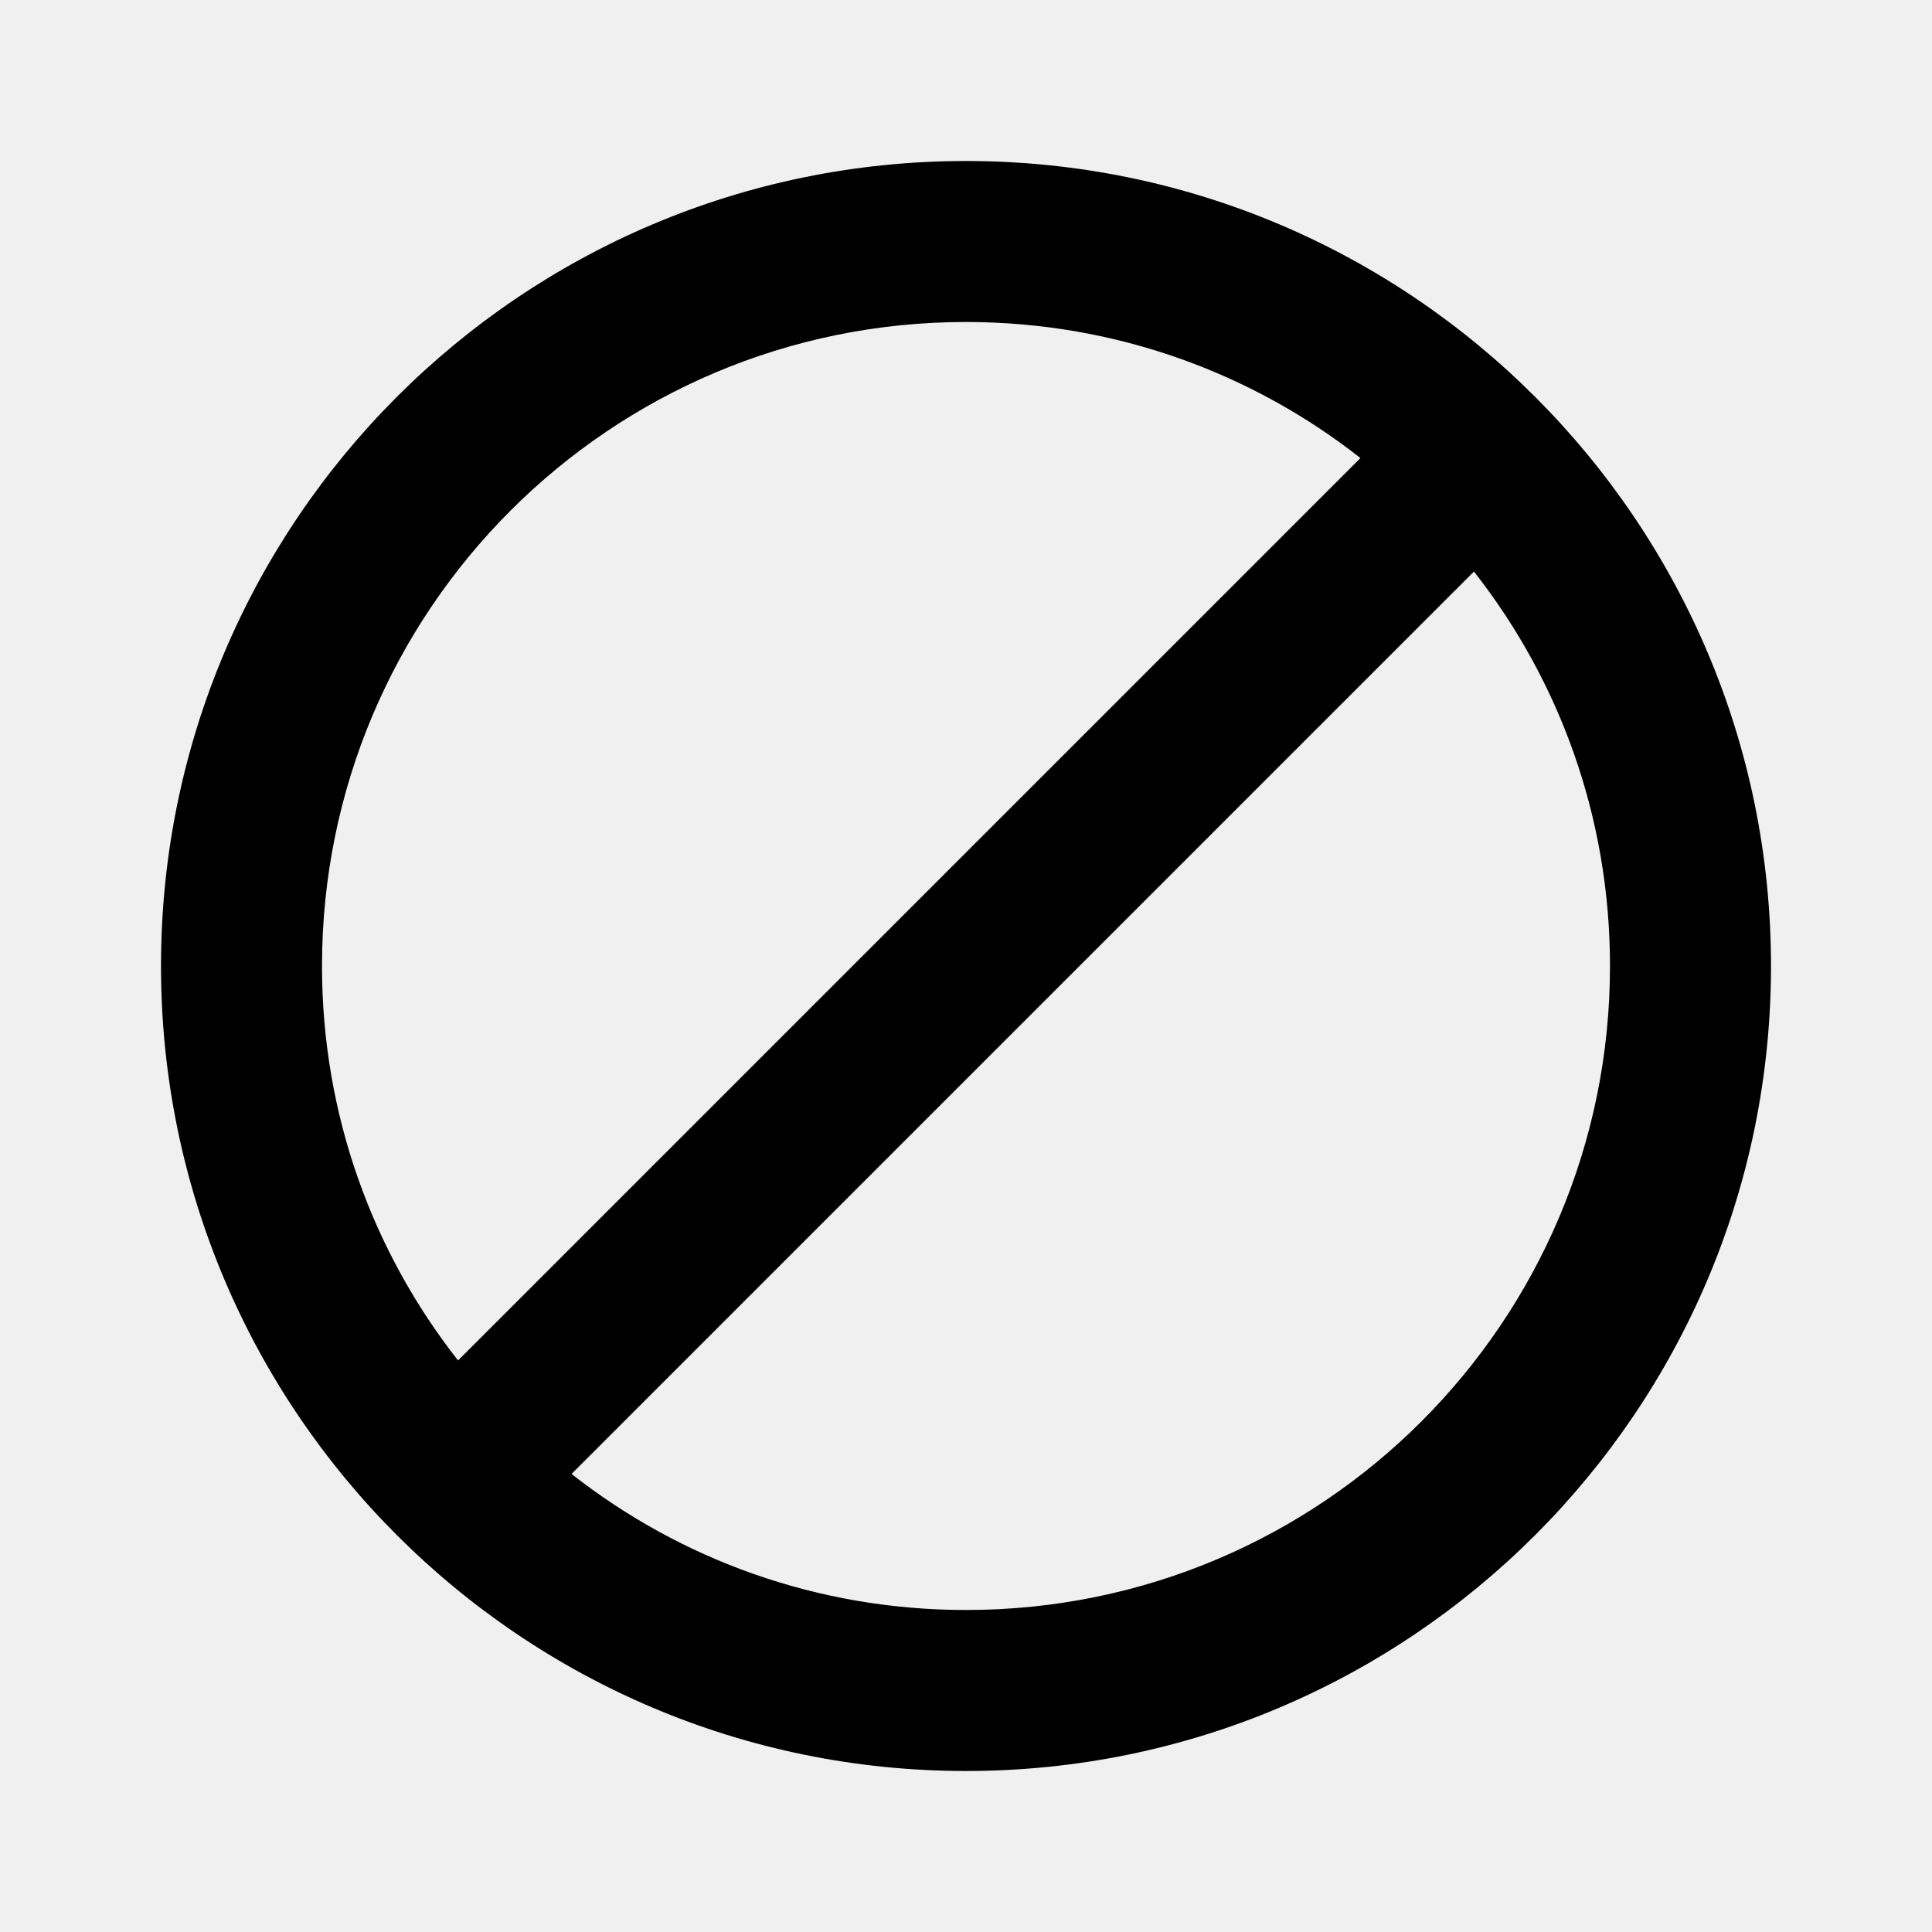
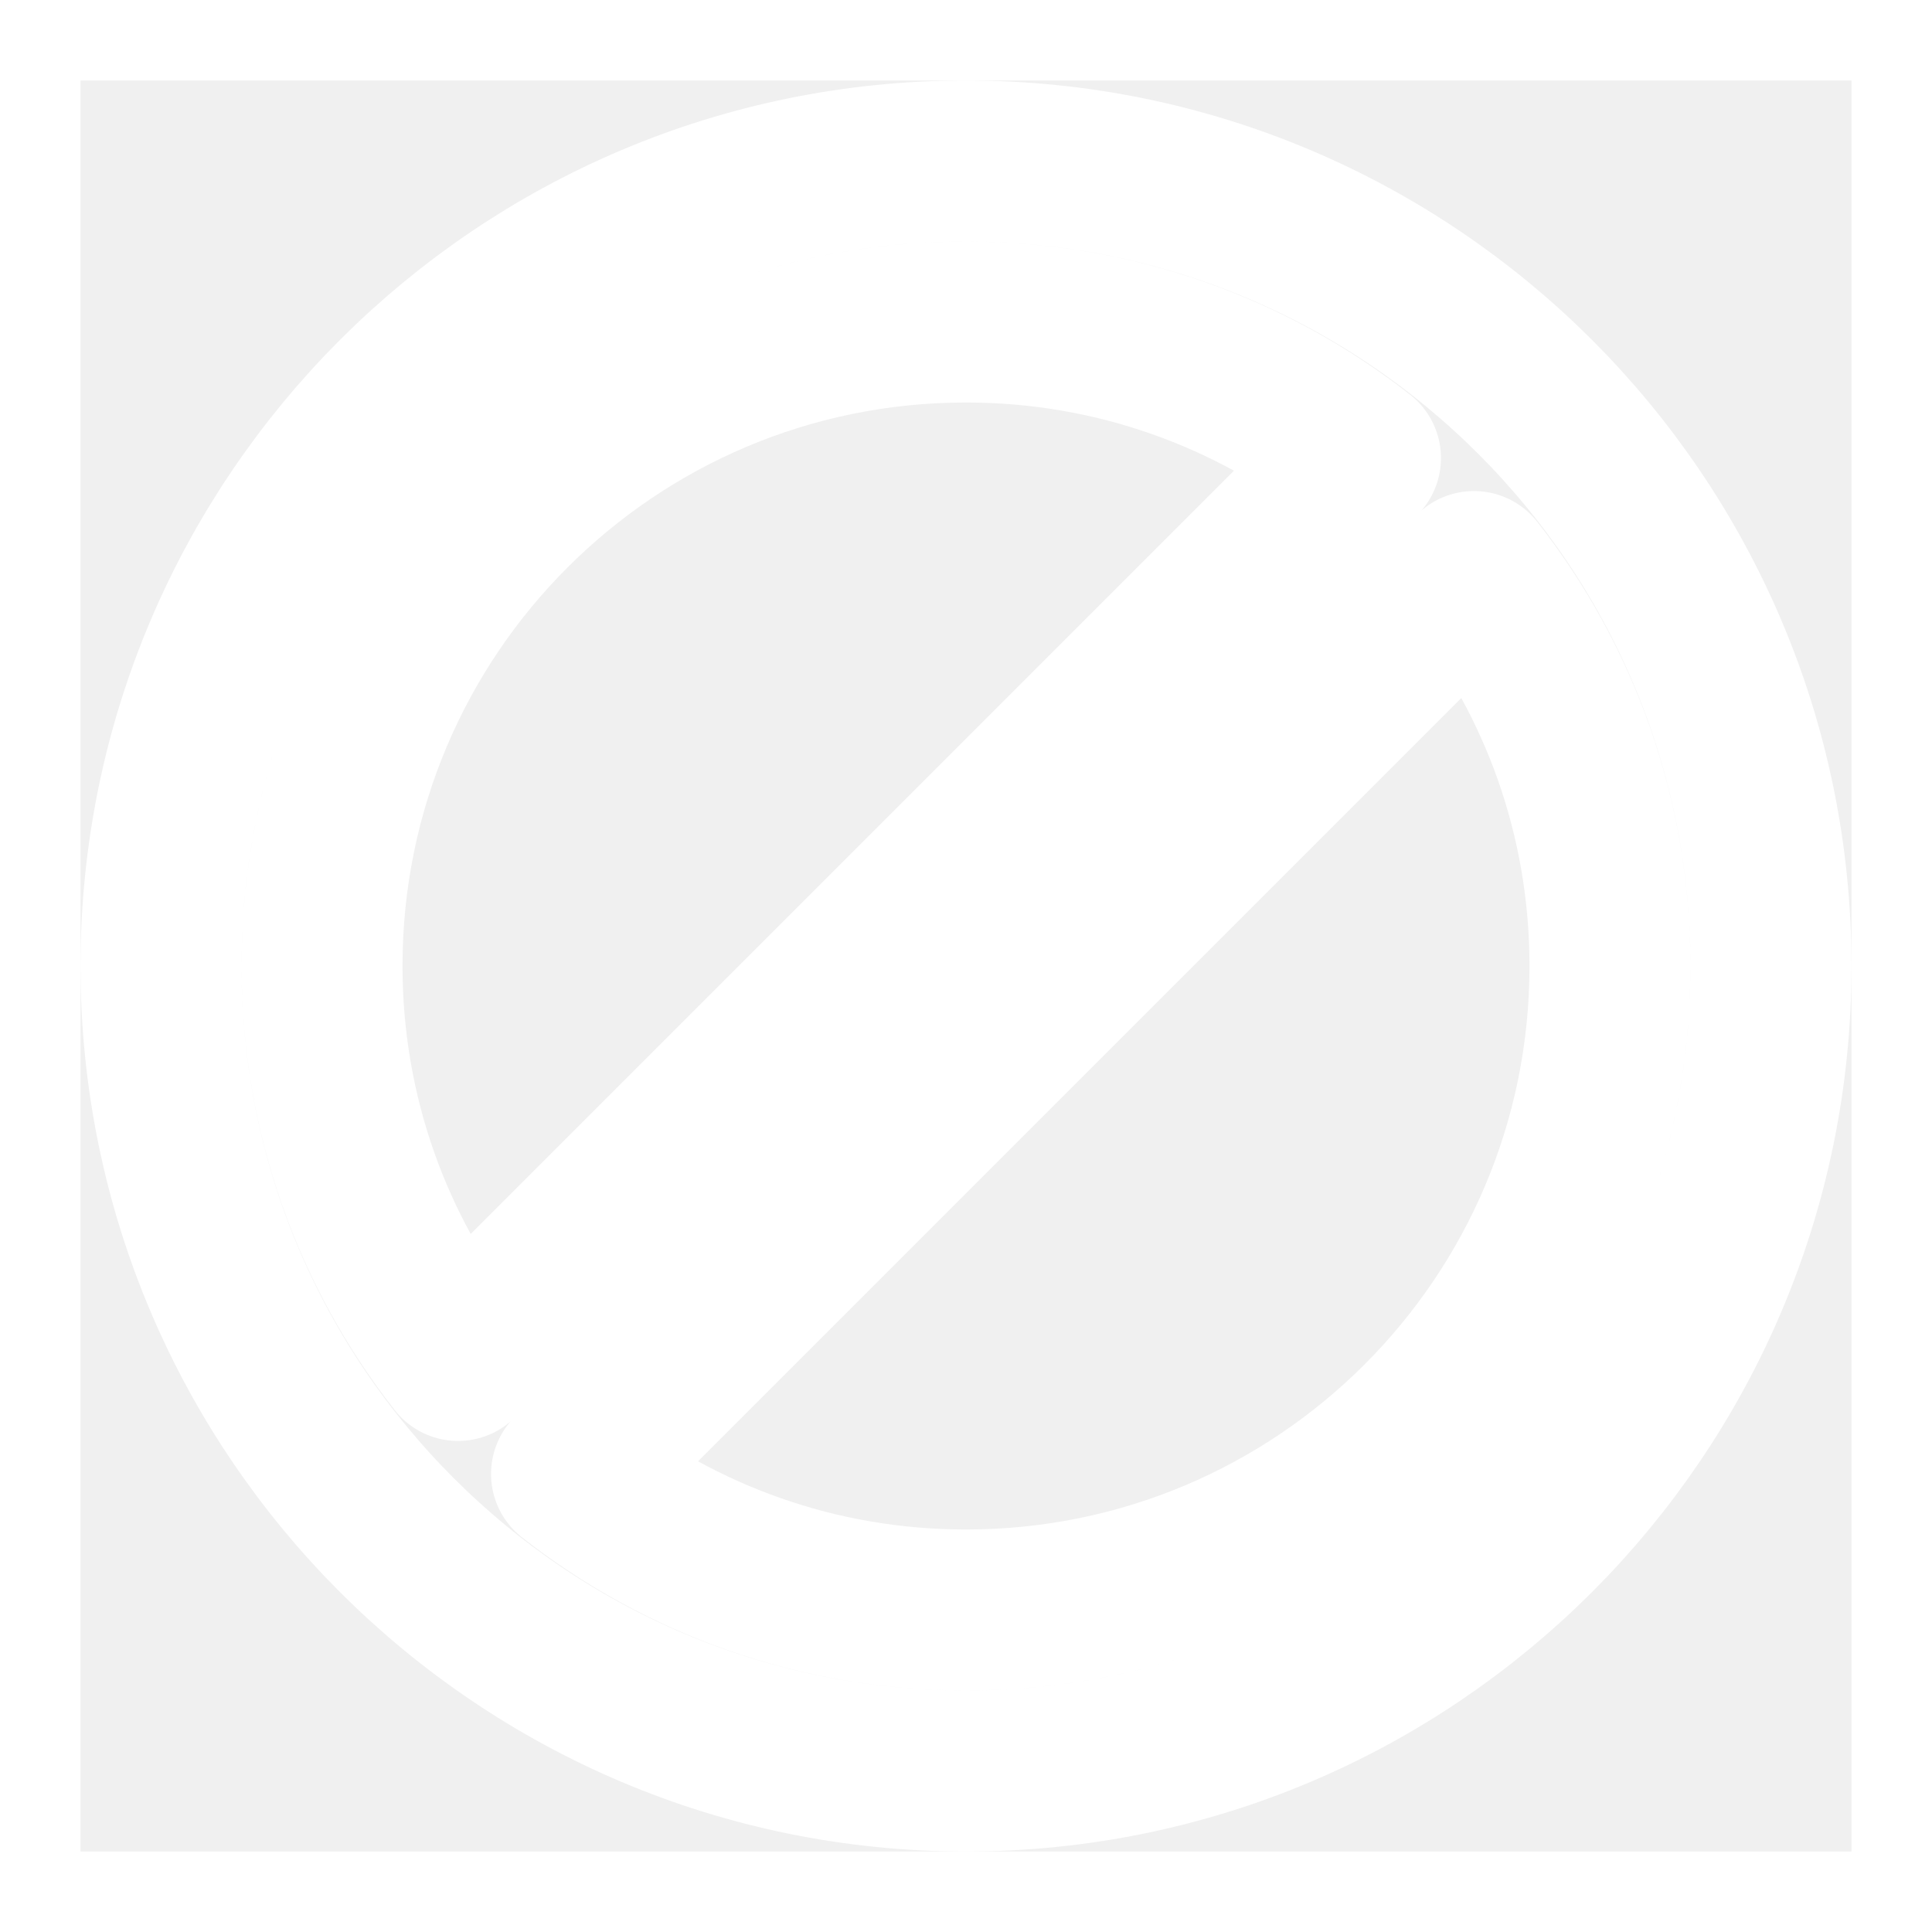
- <svg xmlns="http://www.w3.org/2000/svg" height="24" viewBox="0 0 24 24" width="24">
+ <svg xmlns="http://www.w3.org/2000/svg" fill="none" stroke="#fff" stroke-width="2" stroke-linecap="round" stroke-linejoin="round" height="24" viewBox="0 0 24 24" width="24">
  <path d="M0 0h24v24H0V0z" fill="none" />
  <path d="M12 2C6.48 2 2 6.48 2 12s4.48 10 10 10 10-4.48 10-10S17.52 2 12 2zM4 12c0-4.42 3.58-8 8-8 1.85 0 3.55.63 4.9 1.69L5.69 16.9C4.63 15.55 4 13.85 4 12zm8 8c-1.85 0-3.55-.63-4.9-1.69L18.31 7.1C19.37 8.45 20 10.15 20 12c0 4.42-3.58 8-8 8z" />
</svg>
